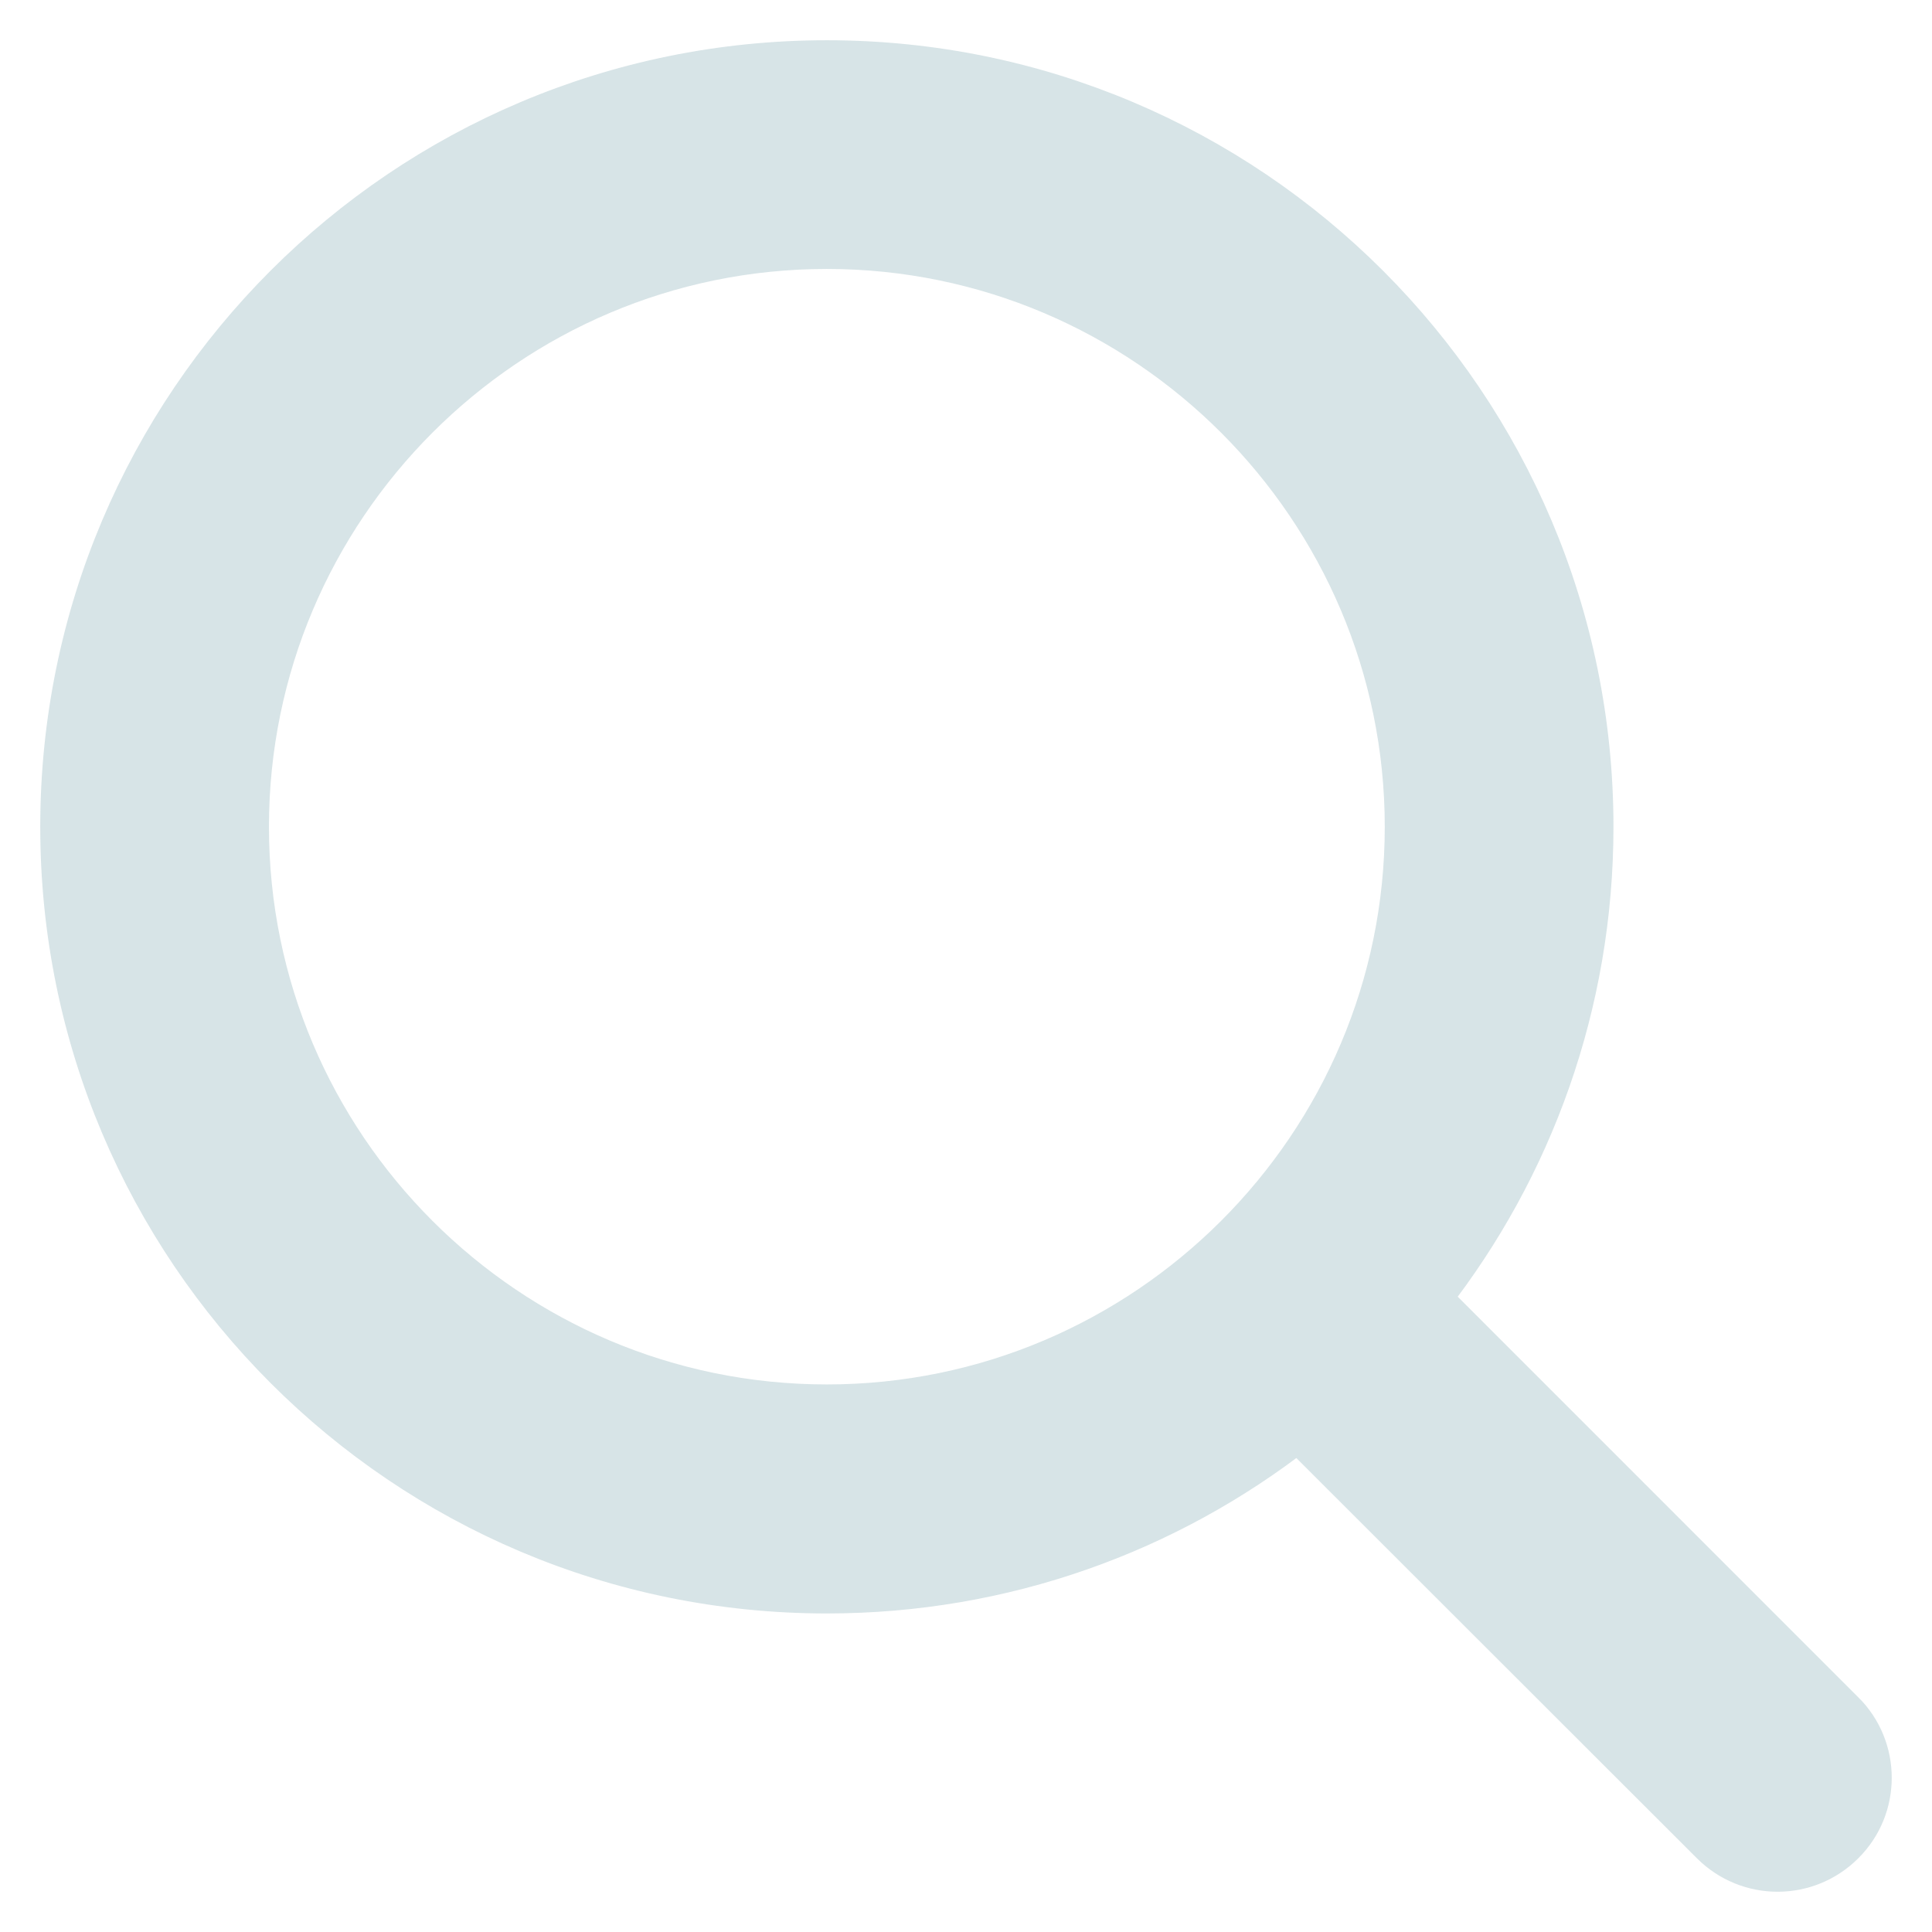
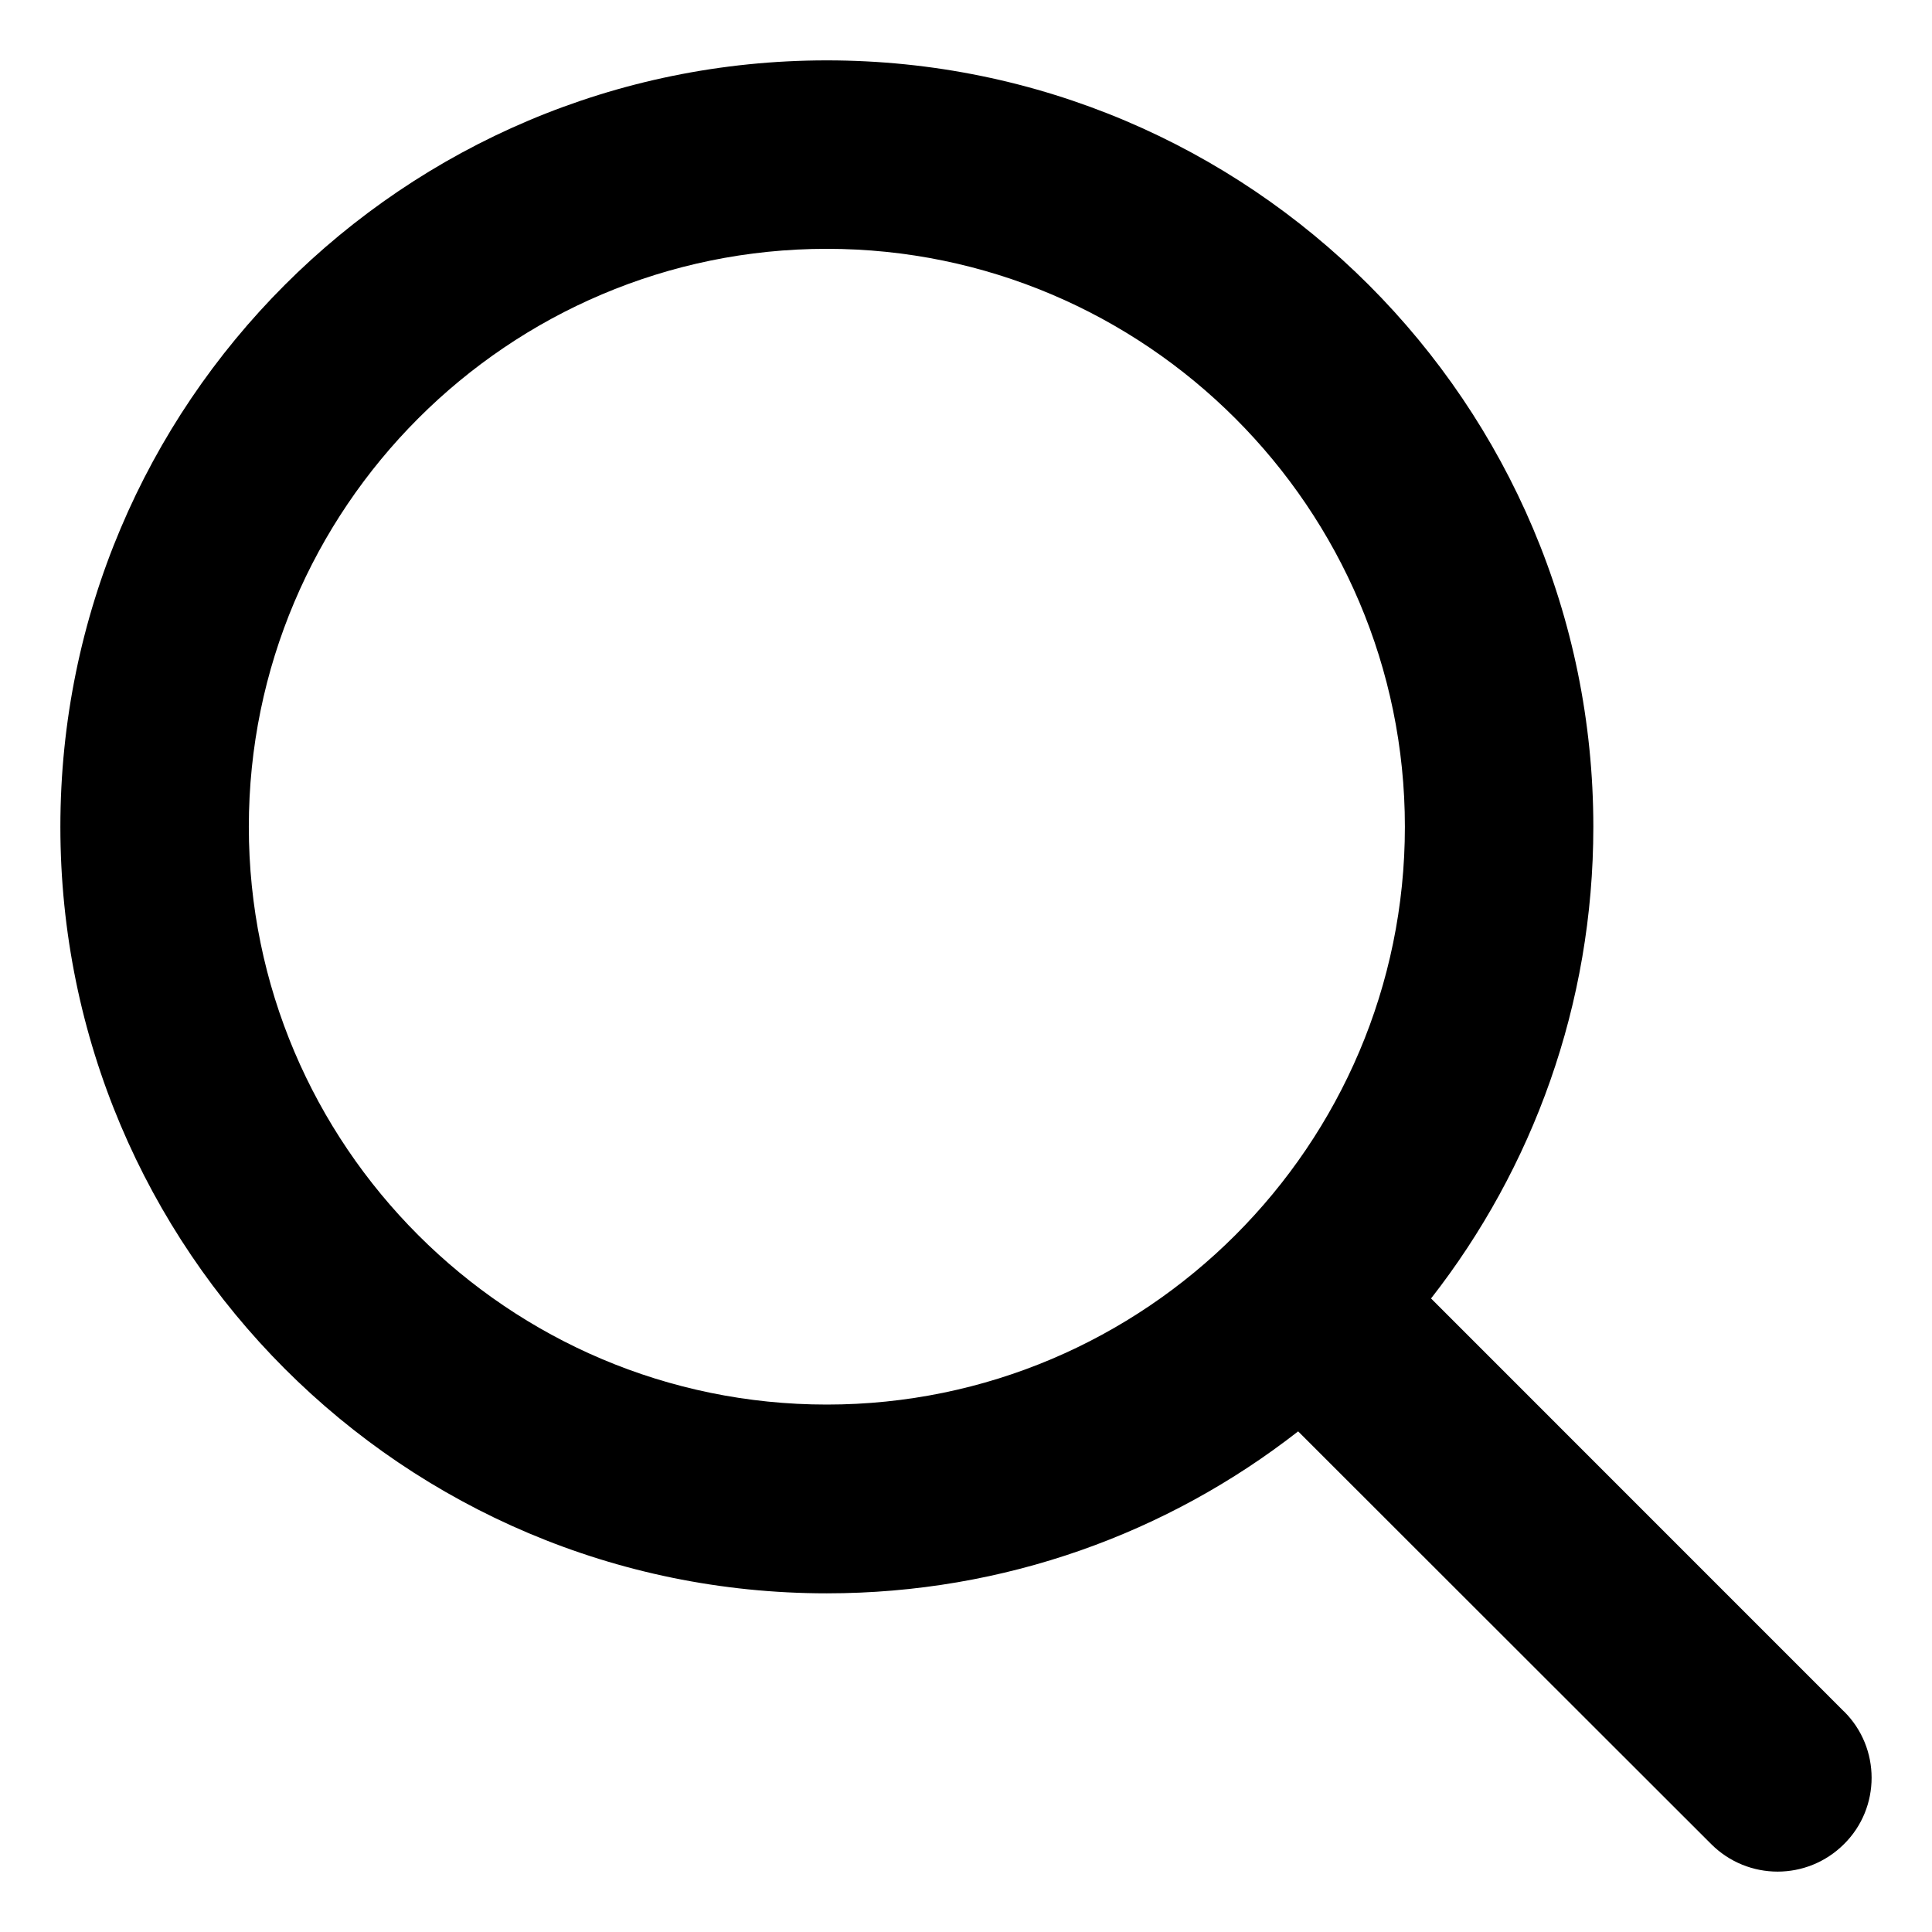
- <svg xmlns="http://www.w3.org/2000/svg" class="{{class}}" width="24" height="24" viewBox="0 0 24 24" fill="none">
-   <g opacity="0.16">
-     <path d="M22.906 21.26L17.777 16.13C19.038 14.516 19.793 12.481 19.793 10.271C19.793 5.015 15.528 0.75 10.271 0.75C5.01 0.75 0.75 5.015 0.75 10.271C0.75 15.528 5.01 19.793 10.271 19.793C12.481 19.793 14.511 19.042 16.126 17.781L21.256 22.907C21.256 22.907 21.256 22.907 21.256 22.907C21.713 23.364 22.45 23.364 22.907 22.908C23.364 22.456 23.364 21.713 22.907 21.26C22.907 21.26 22.907 21.26 22.906 21.26ZM10.271 17.448C6.31 17.448 3.091 14.228 3.091 10.271C3.091 6.315 6.31 3.091 10.271 3.091C14.228 3.091 17.452 6.315 17.452 10.271C17.452 14.228 14.228 17.448 10.271 17.448Z" fill="#035063" stroke="#035063" stroke-width="0.5" />
+ <svg xmlns="http://www.w3.org/2000/svg" class="{{class}}" width="24" height="24" viewBox="0 0 24 24">
+   <g>
+     <path d="M22.906 21.26L17.777 16.13C19.038 14.516 19.793 12.481 19.793 10.271C19.793 5.015 15.528 0.75 10.271 0.75C5.01 0.75 0.75 5.015 0.75 10.271C0.75 15.528 5.01 19.793 10.271 19.793C12.481 19.793 14.511 19.042 16.126 17.781L21.256 22.907C21.256 22.907 21.256 22.907 21.256 22.907C21.713 23.364 22.45 23.364 22.907 22.908C23.364 22.456 23.364 21.713 22.907 21.26C22.907 21.26 22.907 21.26 22.906 21.26ZM10.271 17.448C6.31 17.448 3.091 14.228 3.091 10.271C3.091 6.315 6.31 3.091 10.271 3.091C14.228 3.091 17.452 6.315 17.452 10.271C17.452 14.228 14.228 17.448 10.271 17.448Z" stroke-width="0.5" />
  </g>
</svg>
